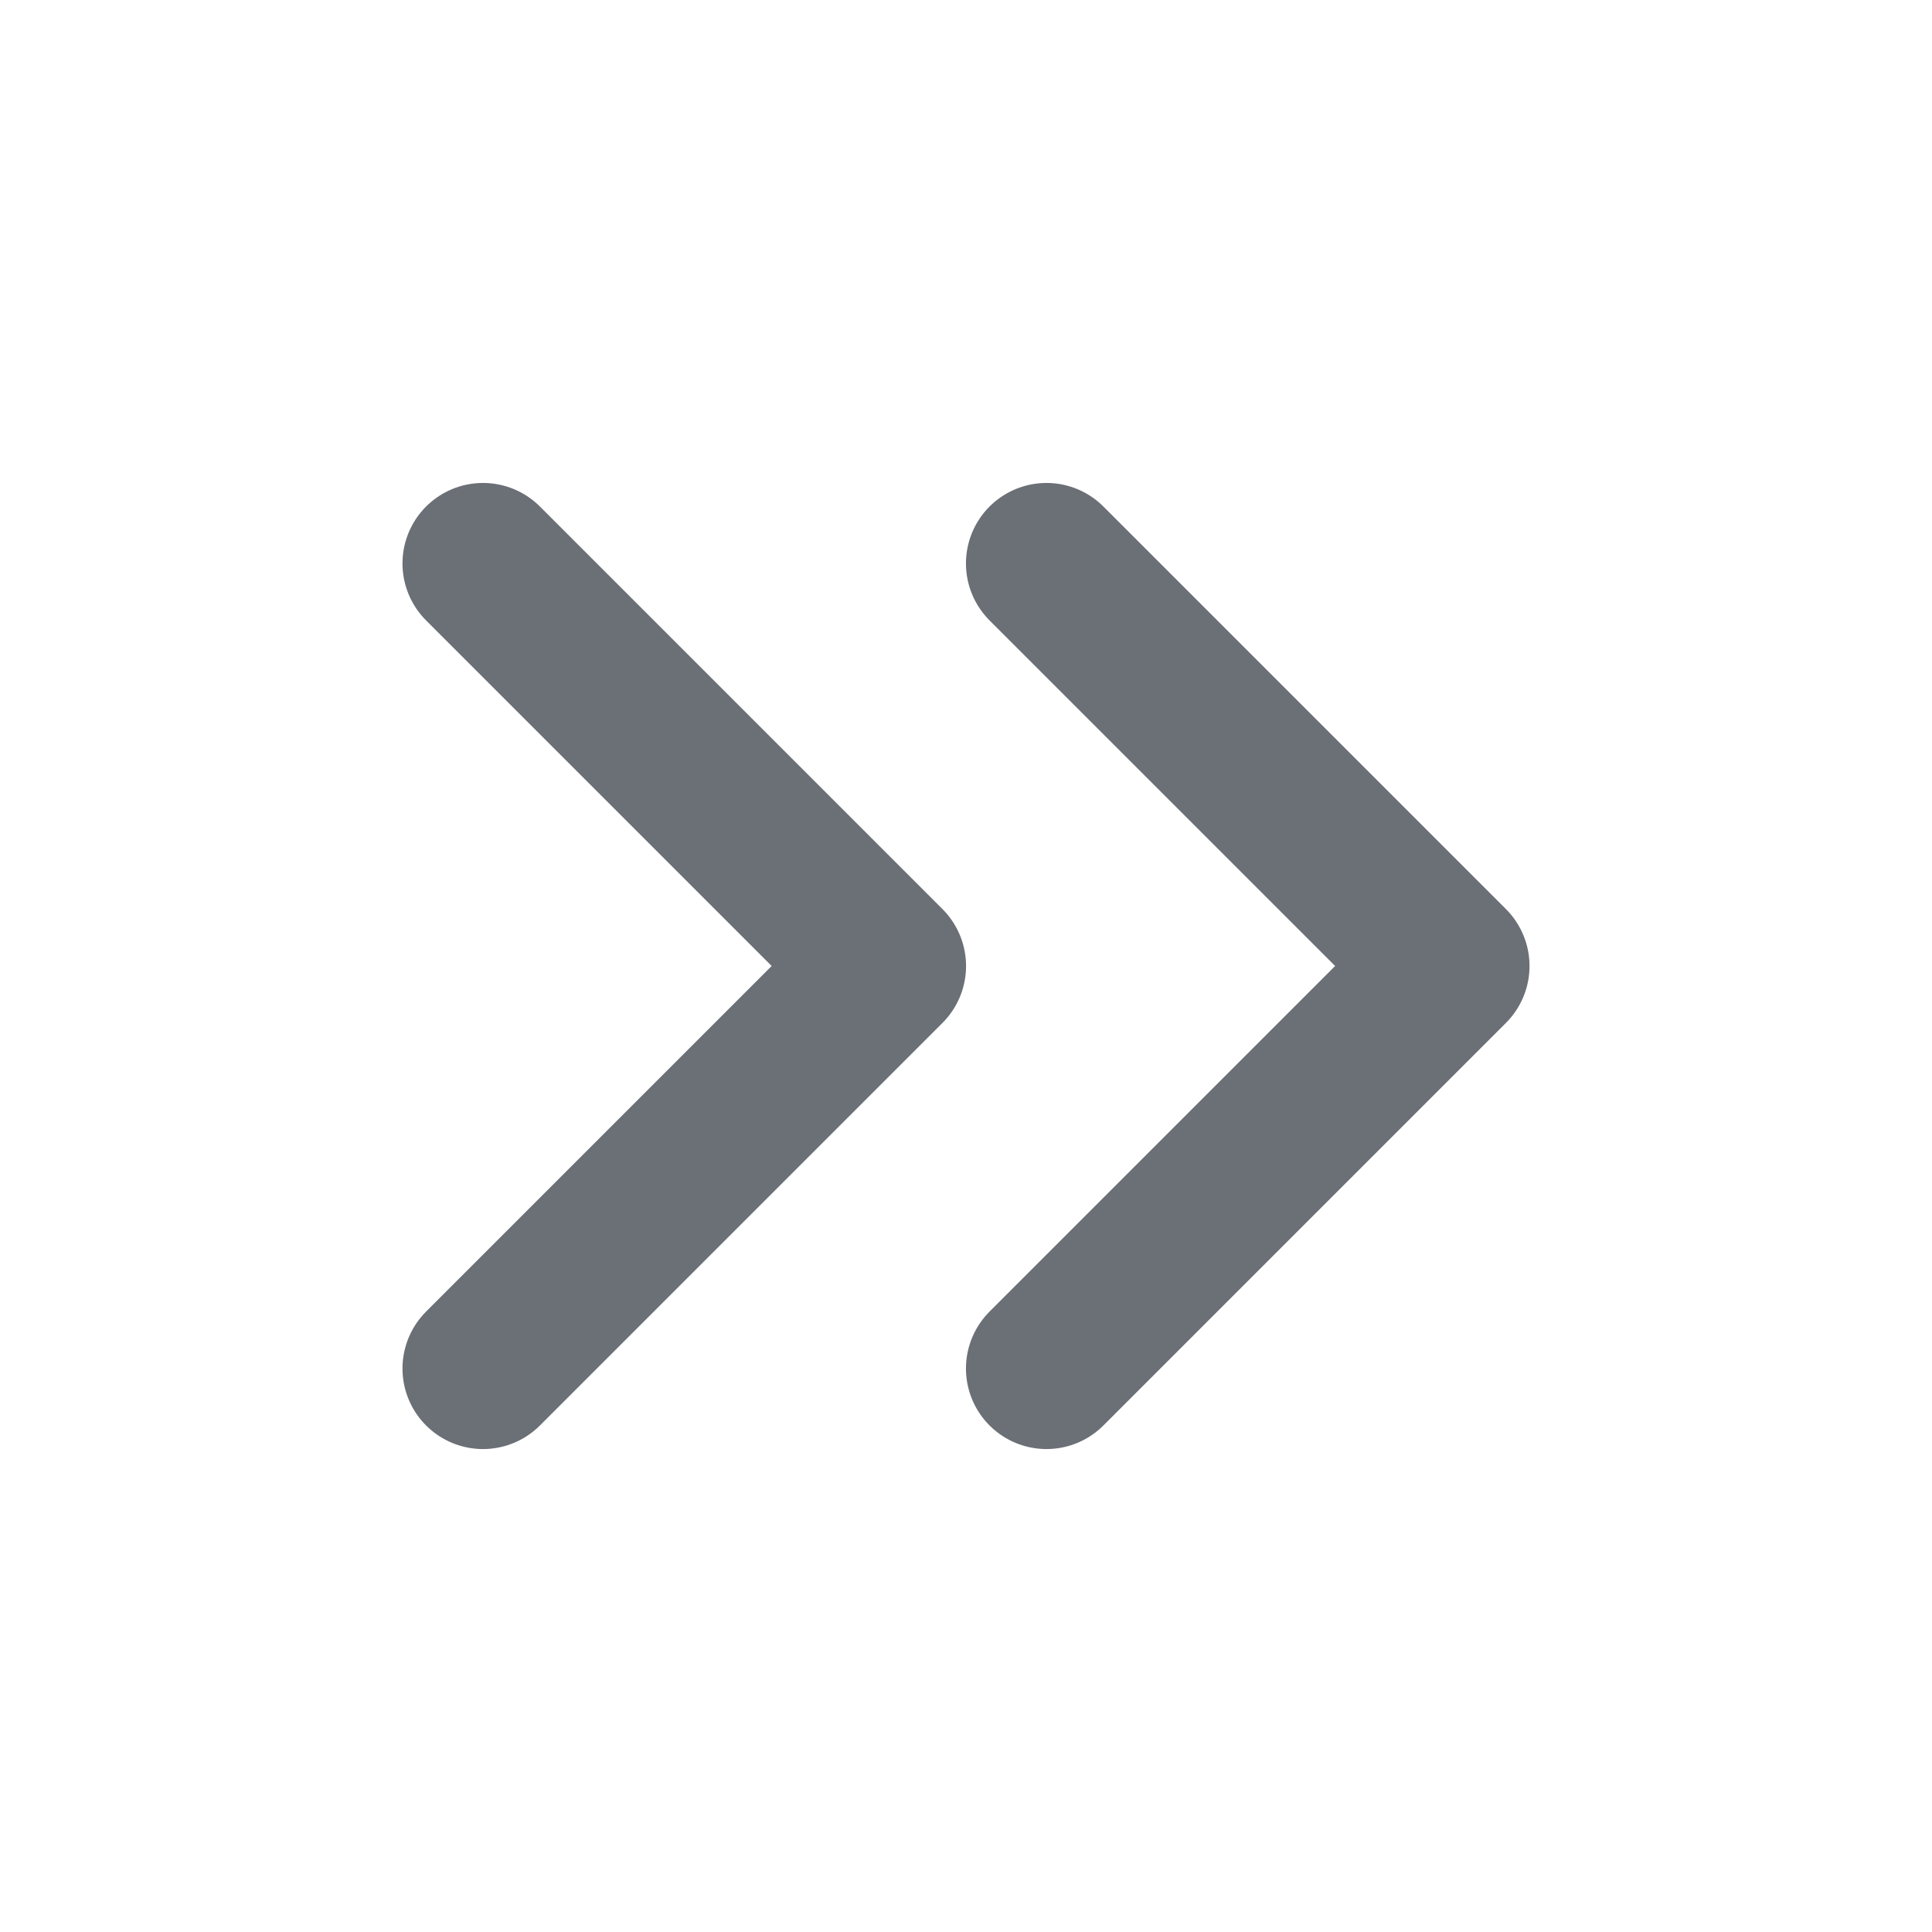
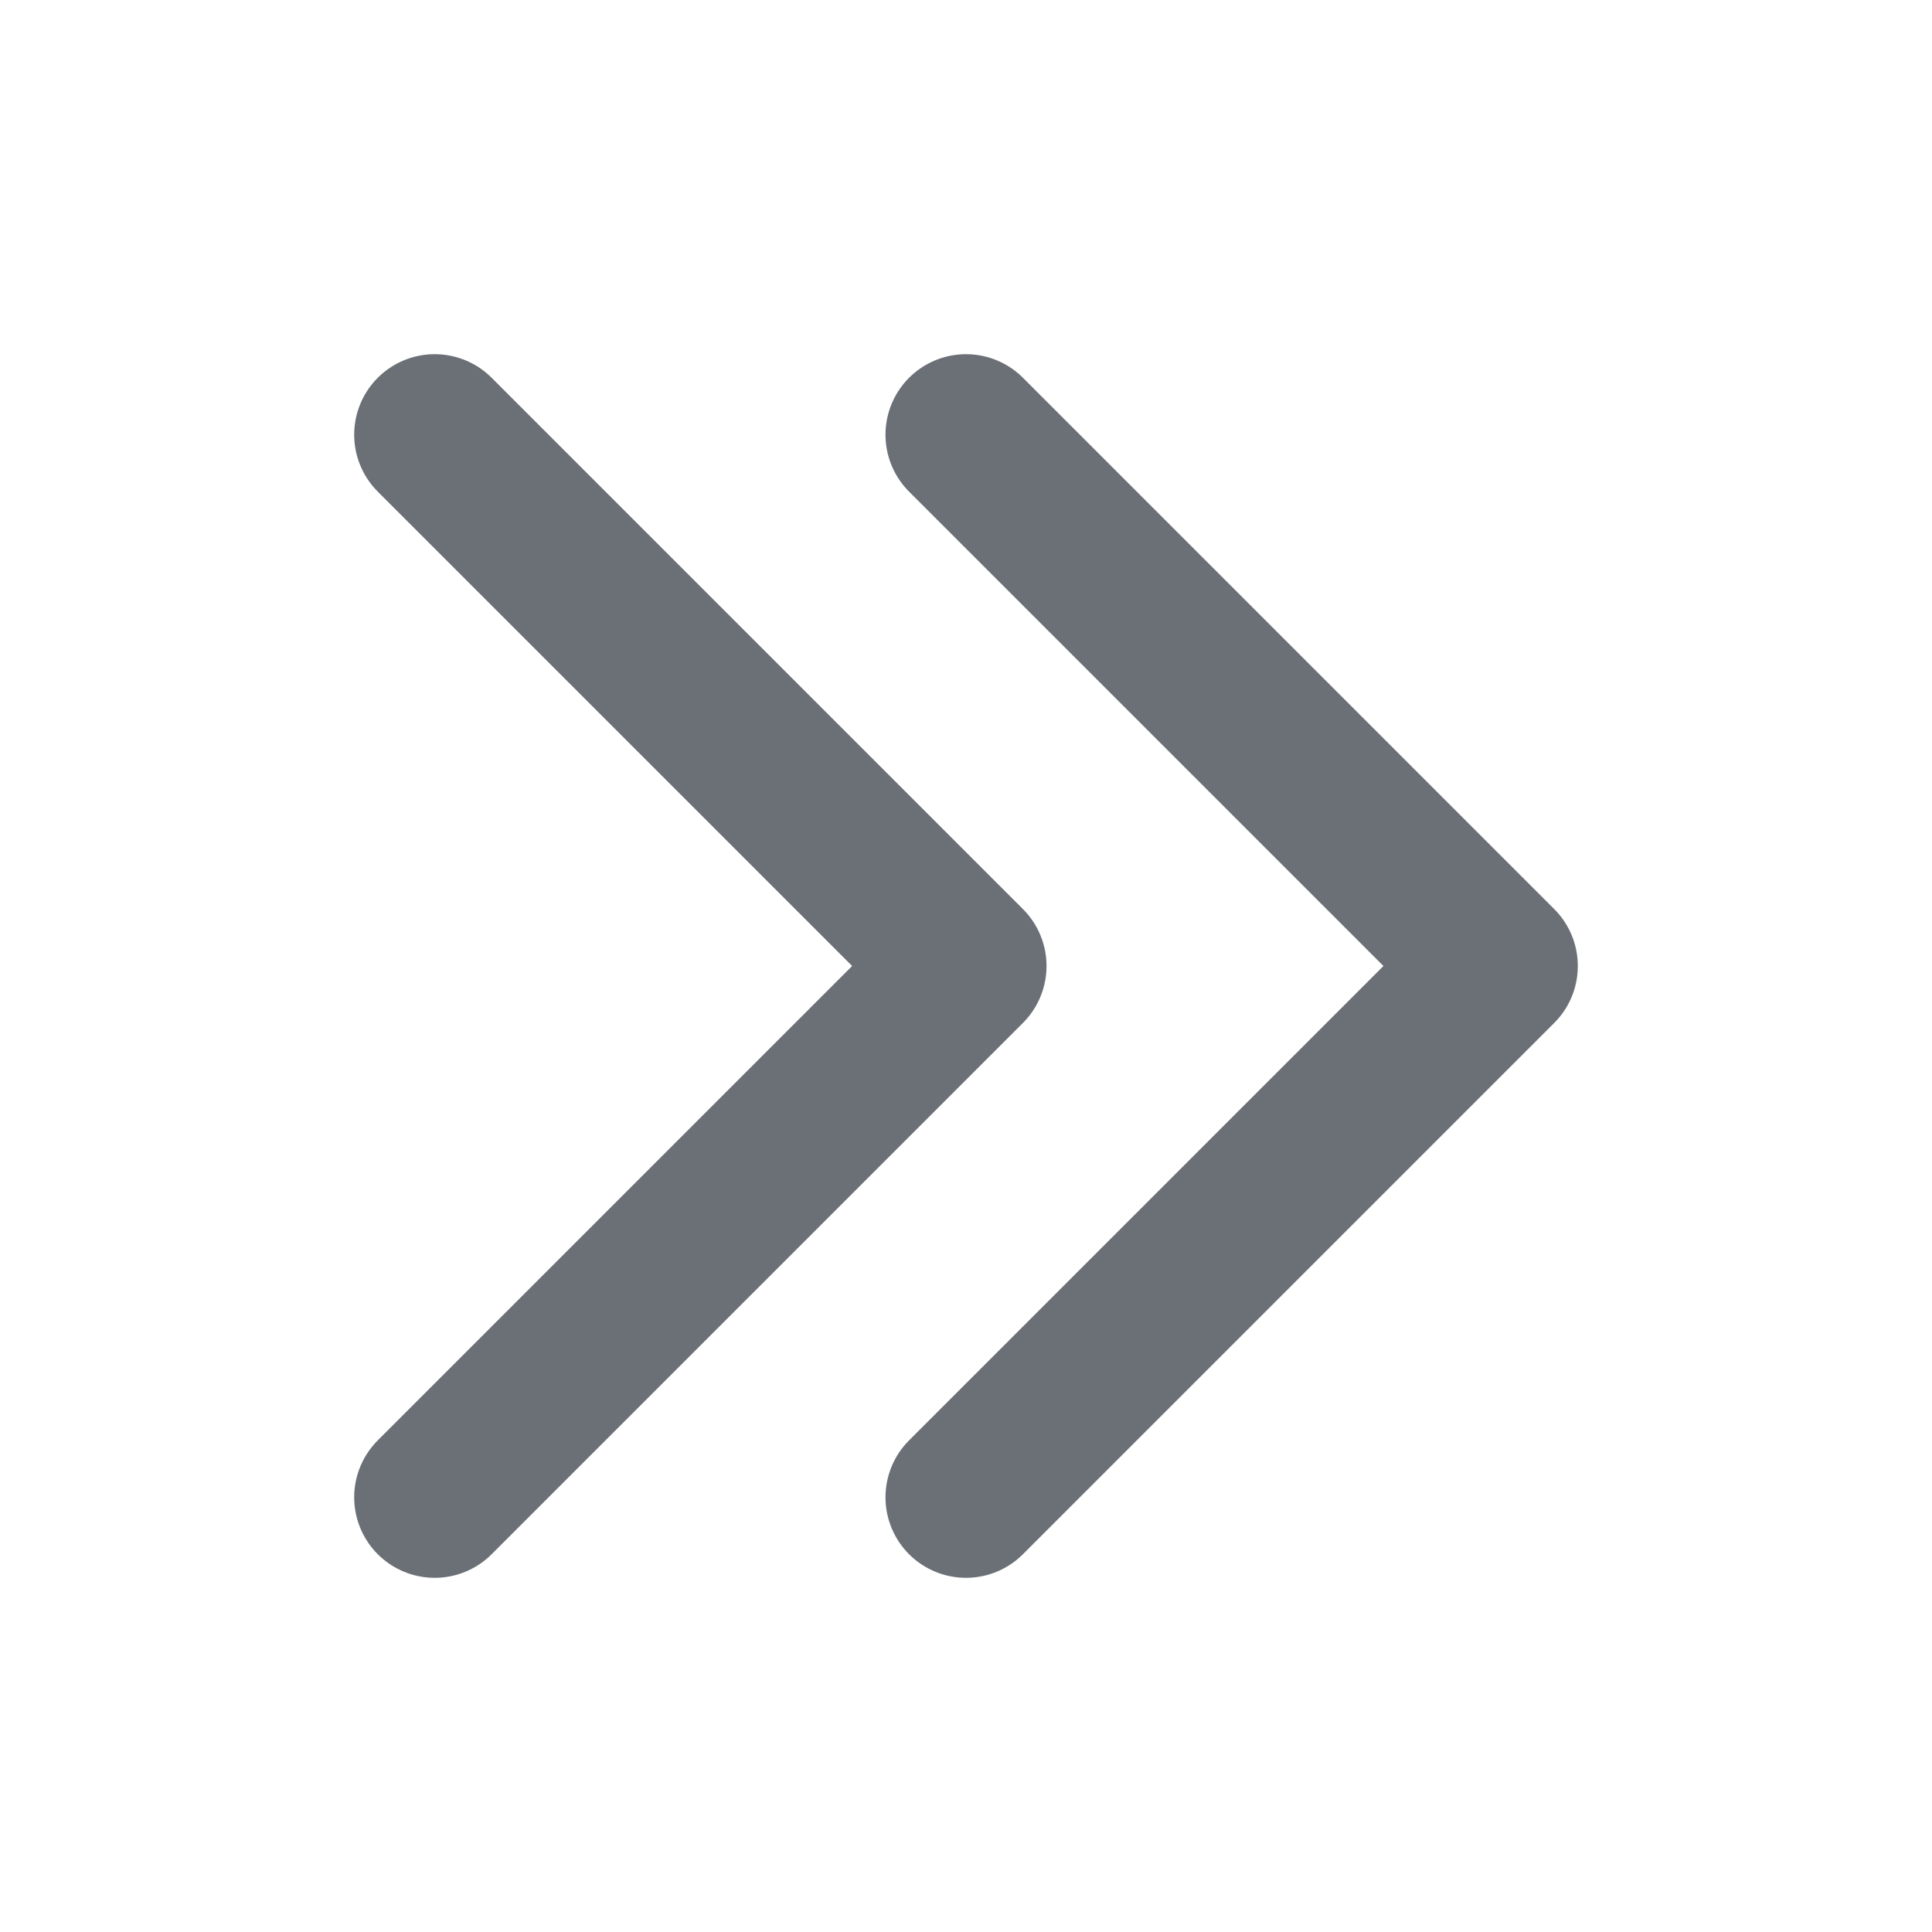
<svg xmlns="http://www.w3.org/2000/svg" preserveAspectRatio="none" overflow="visible" style="display: block;" width="20" height="20" viewBox="0 0 20 20" fill="none">
-   <g id="icon">
-     <path id="Vector" d="M5 5.833L9.167 10L5 14.167M10.833 5.833L15 10L10.833 14.167" stroke-width="1.667" stroke-linecap="round" stroke-linejoin="round" stroke="#6B6F76" />
+   <g id="icon" transform="translate(1 0)">
+     <path id="Vector" d="M3.5 4.5L9 10L3.5 15.5M9 4.5L14.5 10L9 15.5" stroke-width="1.667" stroke-linecap="round" stroke-linejoin="round" stroke="#6B6F76" />
  </g>
</svg>
